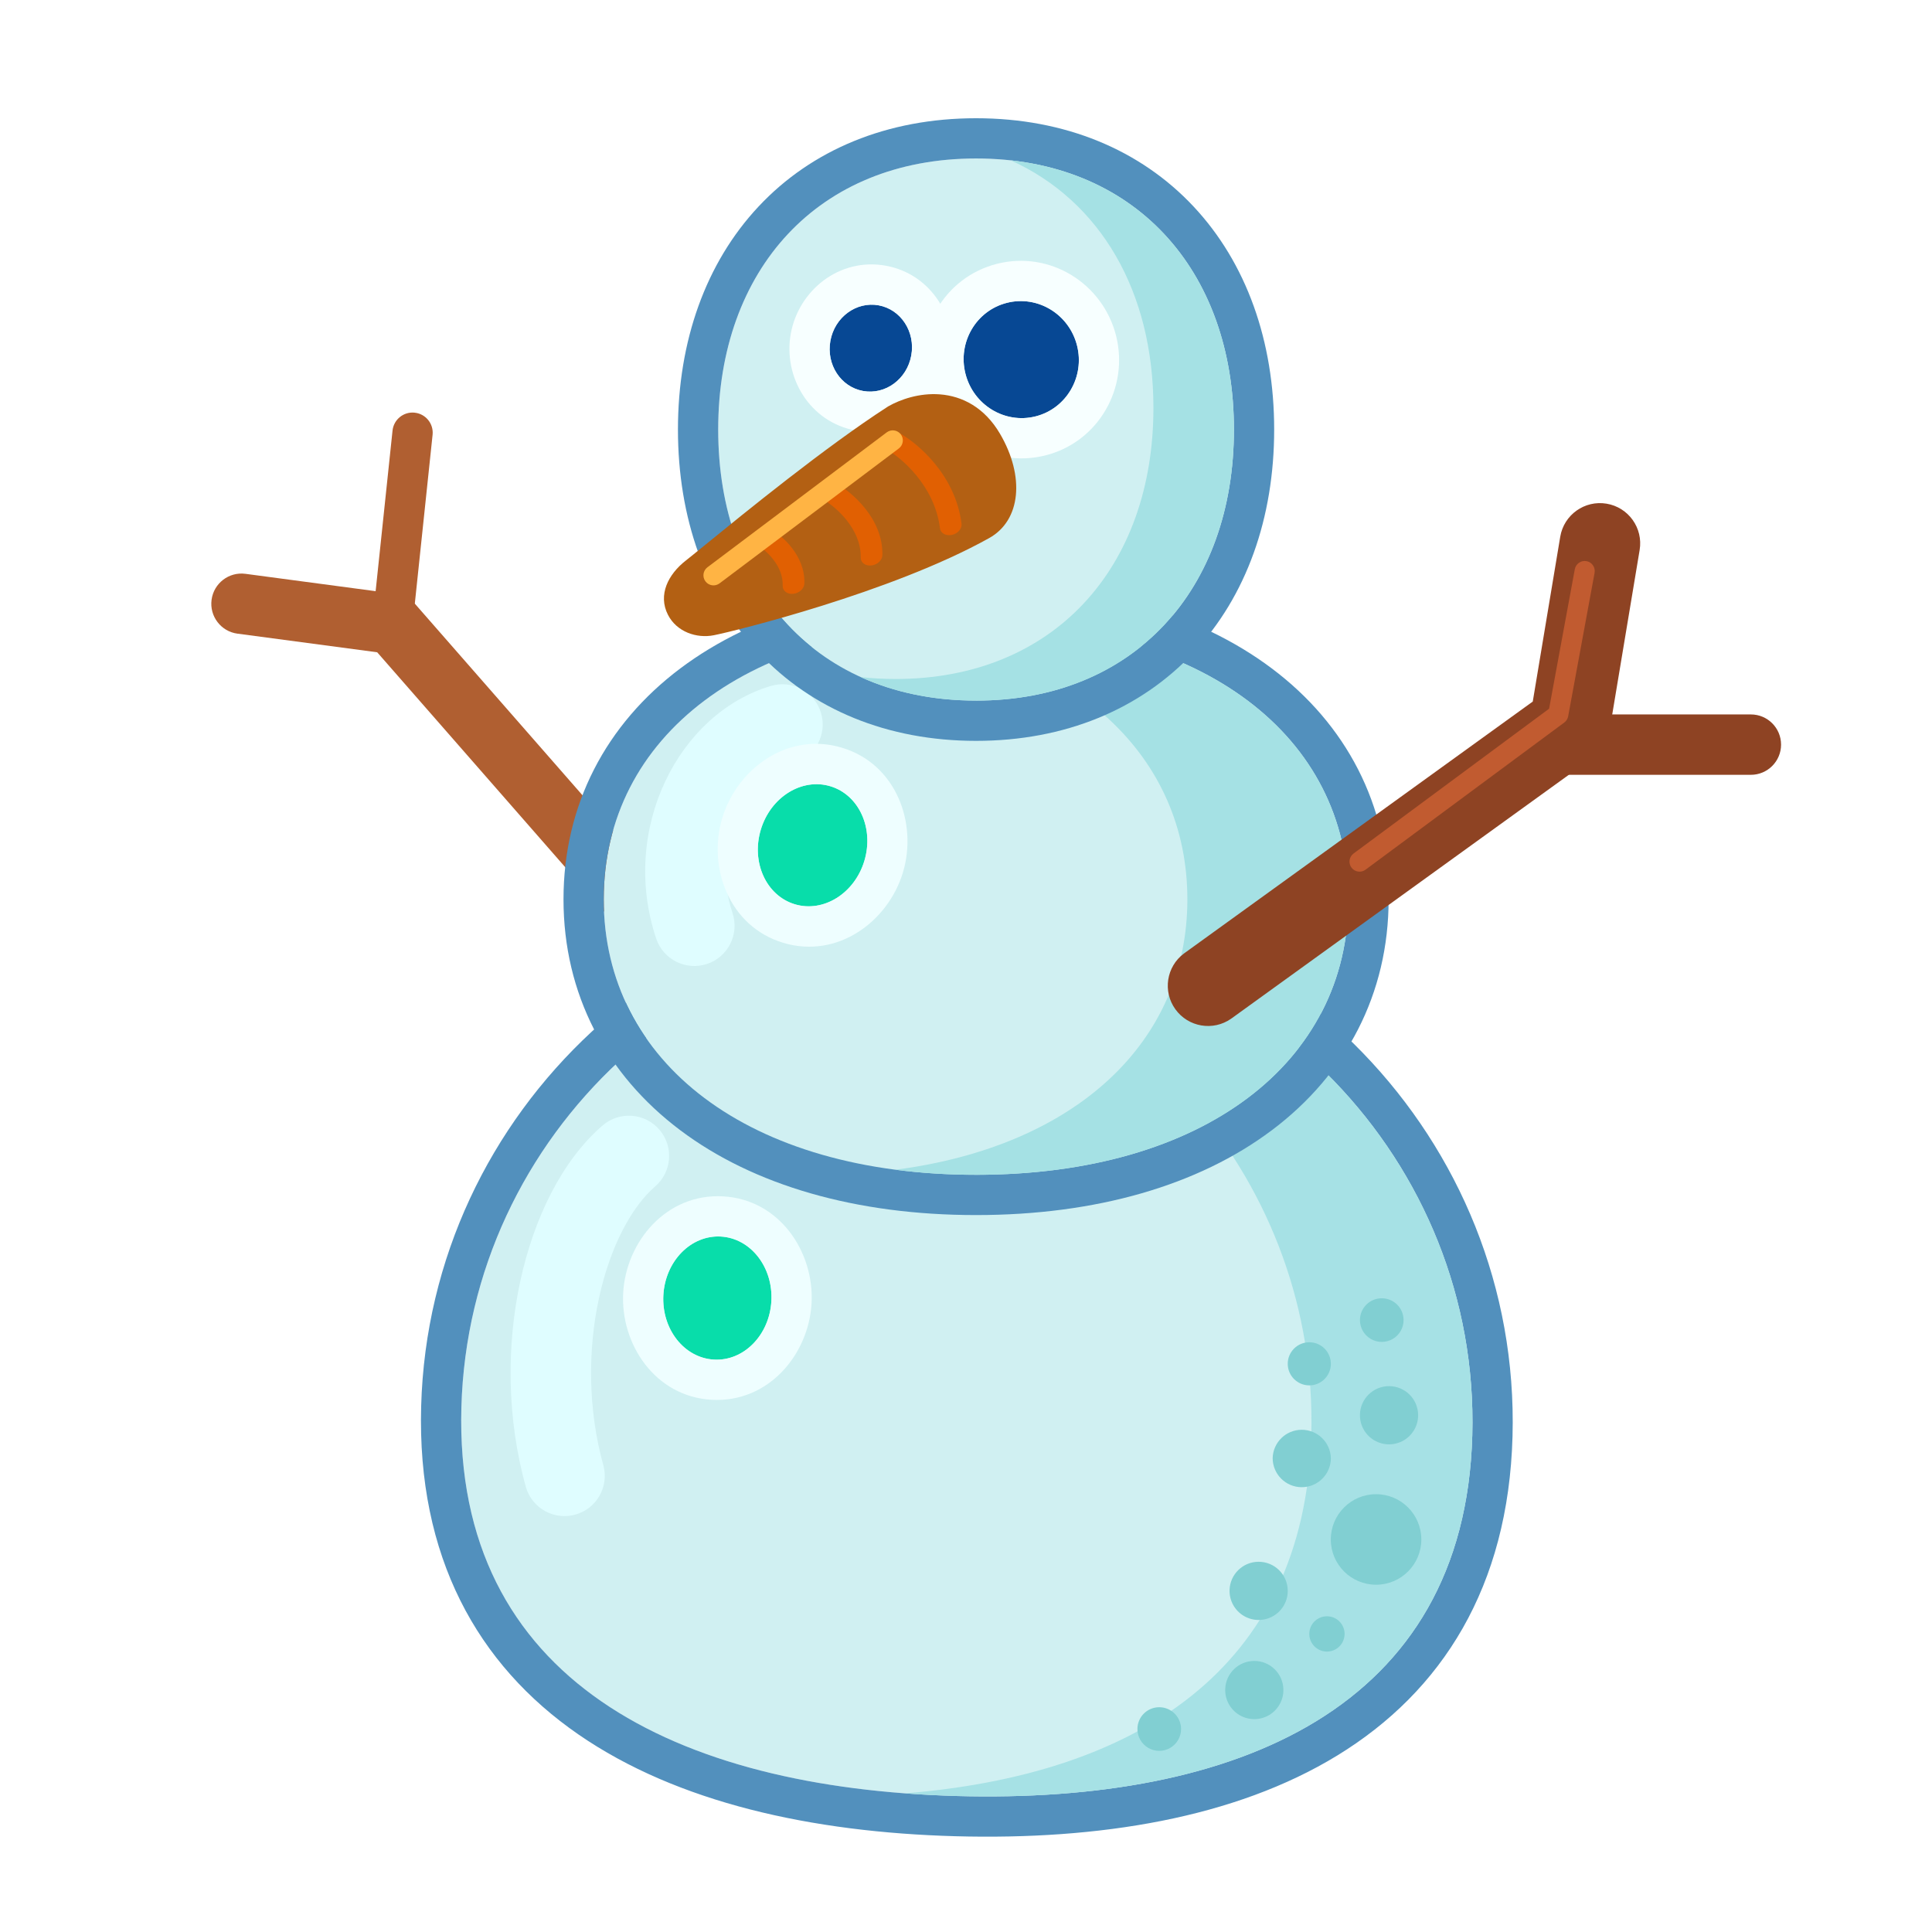
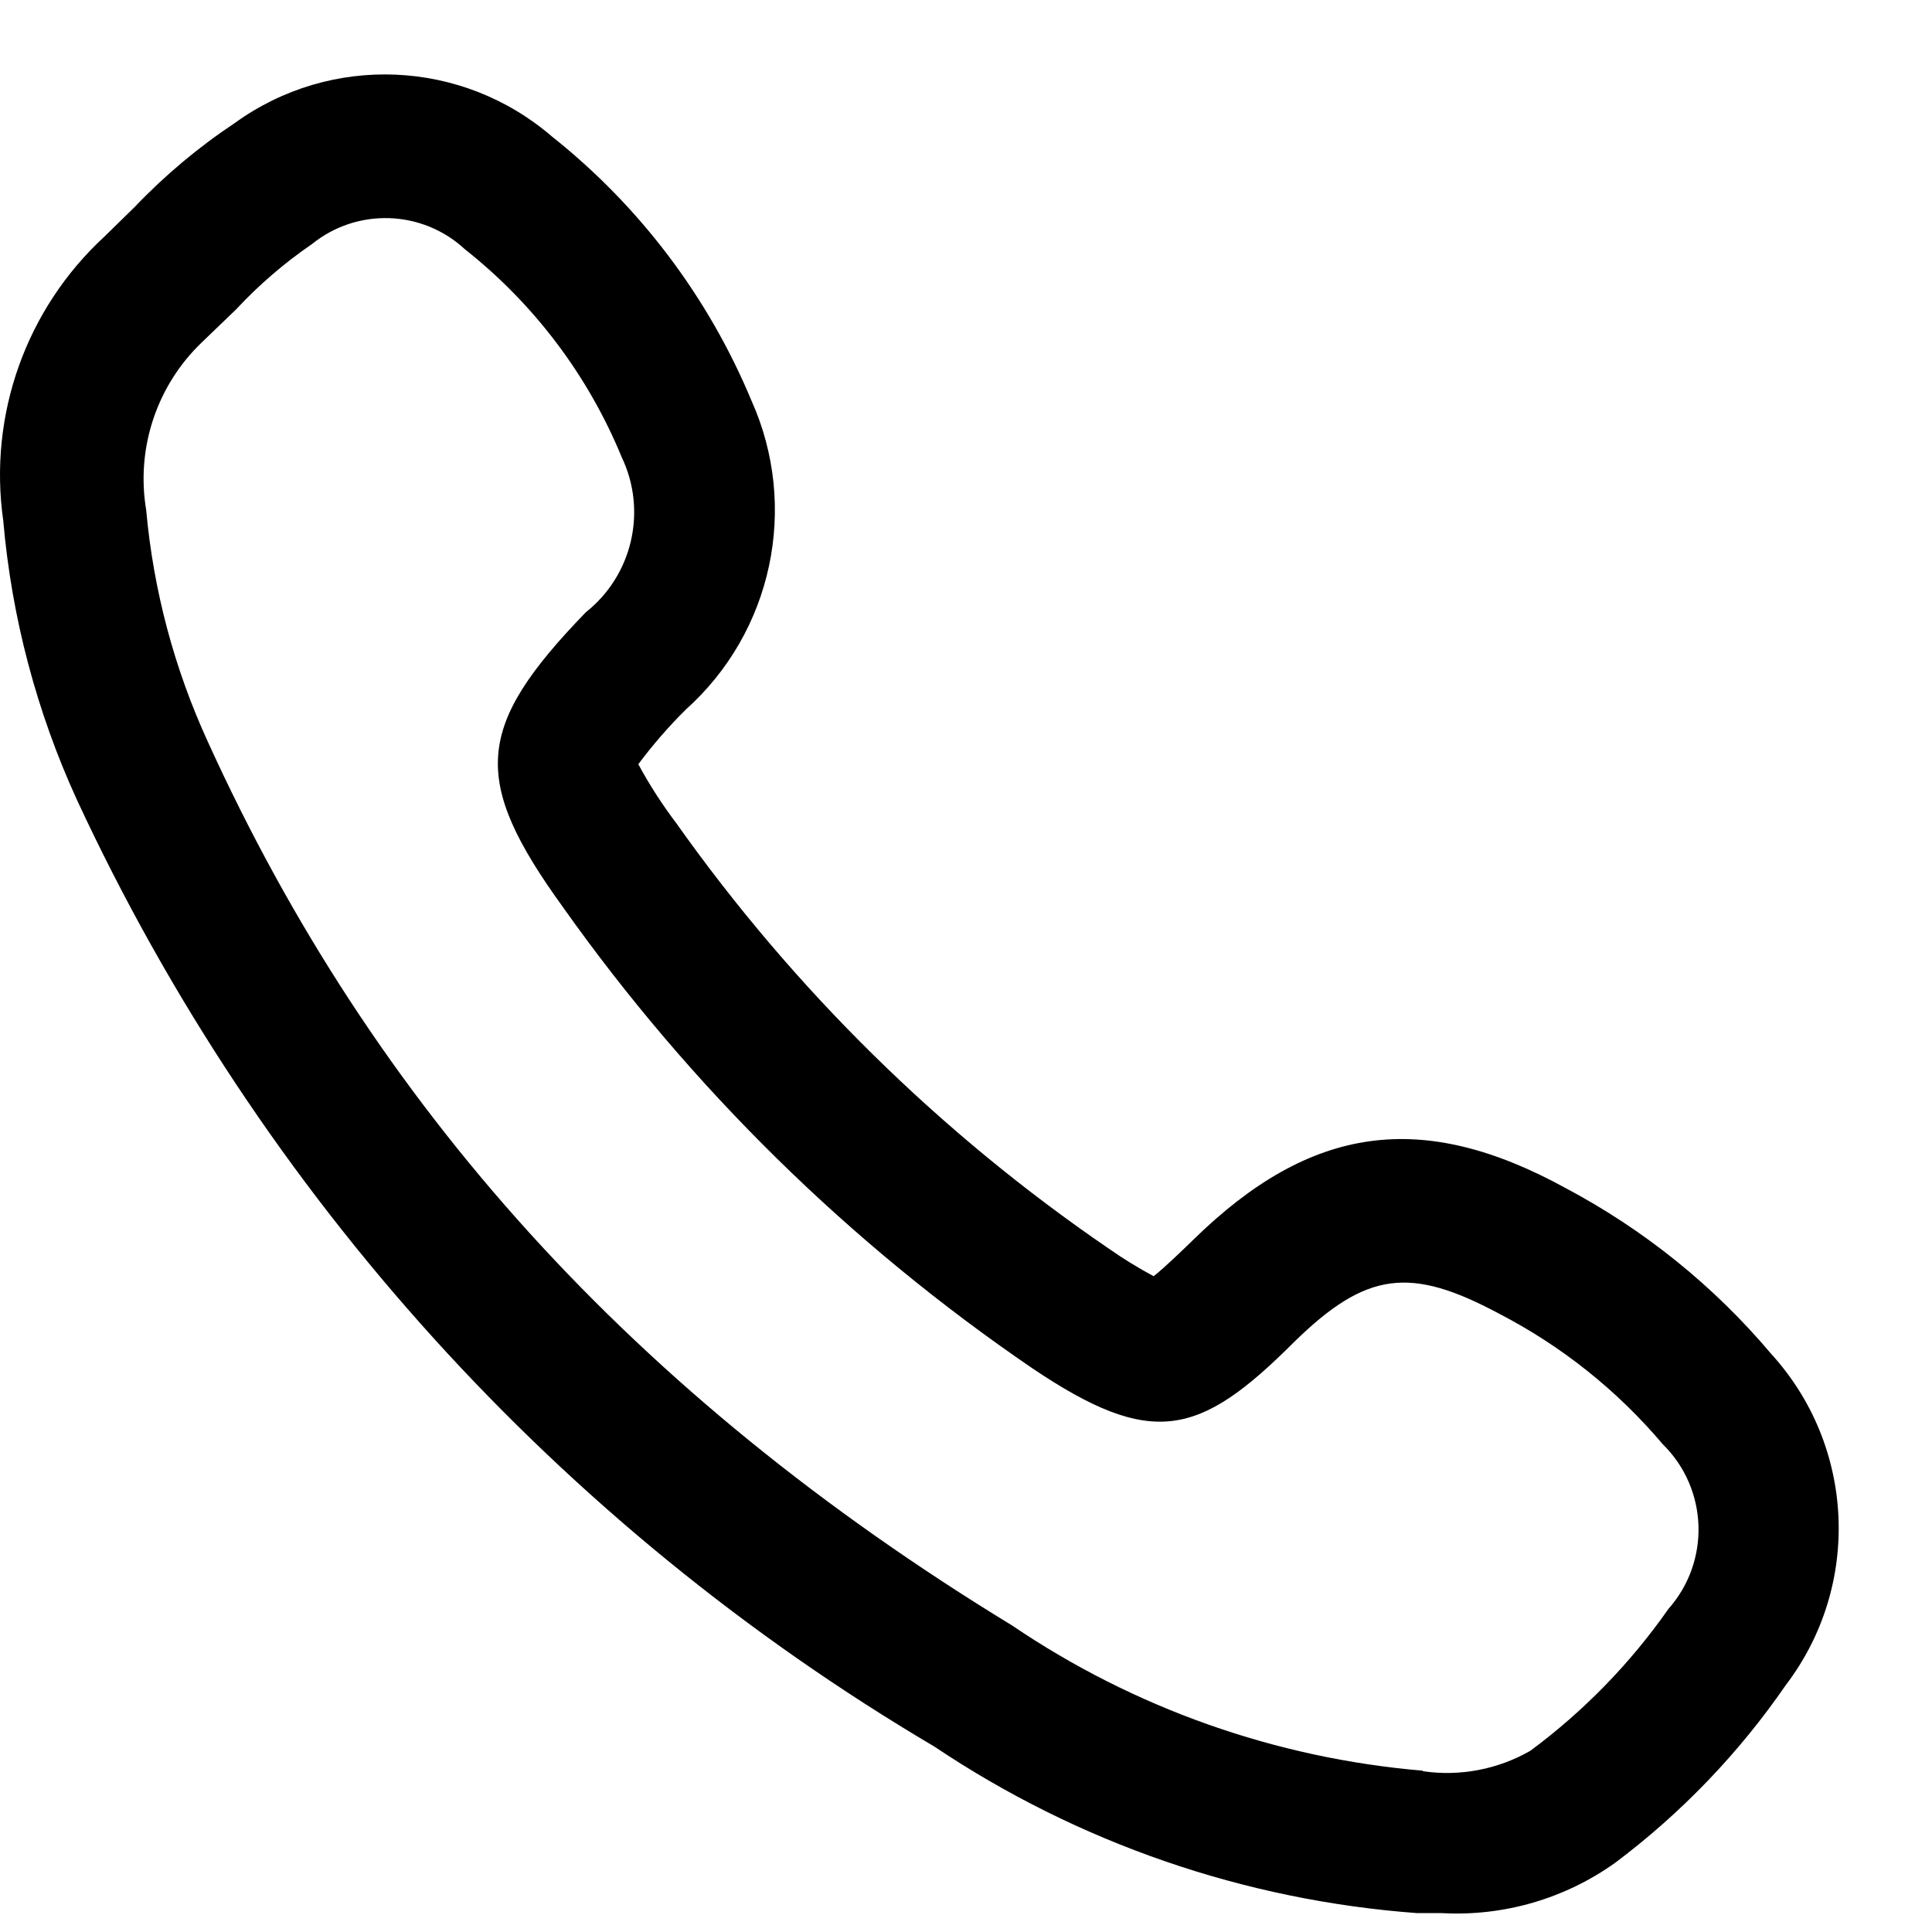
- <svg xmlns="http://www.w3.org/2000/svg" t="1727680237141" class="icon" viewBox="0 0 1024 1024" version="1.1" p-id="8287" width="200" height="200">
-   <path d="M112.139 317.888a16 16 0 0 1 17.973-13.749l80 10.667a16 16 0 0 1 9.92 5.333l149.333 170.667a16 16 0 0 1-24.075 21.067L199.925 345.728l-74.037-9.867a16 16 0 0 1-13.749-17.973z" fill="#B05F31" p-id="8288" />
-   <path d="M219.787 218.731a10.667 10.667 0 0 1 9.493 11.723l-10.667 101.333a10.667 10.667 0 1 1-21.227-2.24l10.667-101.333a10.667 10.667 0 0 1 11.733-9.493z" fill="#B05F31" p-id="8289" />
-   <path d="M780.341 760.779c-4.021 145.035-125.44 195.232-273.397 191.136-147.947-4.107-266.411-60.949-262.4-205.973 4.021-145.035 127.221-259.285 275.179-255.189 147.947 4.107 264.64 125.003 260.619 270.027z" fill="#D0F0F2" p-id="8290" />
-   <path d="M708.747 930.475c-54.336 33.205-126.421 44.864-202.389 42.763-75.979-2.112-147.307-17.739-199.723-53.909-53.739-37.088-85.611-94.485-83.413-173.984 4.363-157.216 137.76-280.331 297.088-275.915 159.339 4.416 285.717 134.731 281.355 291.947-2.197 79.499-37.205 135.04-92.917 169.099z m-201.813 21.44c147.968 4.096 269.387-46.101 273.408-191.136 4.021-145.024-112.661-265.92-260.619-270.027-147.947-4.096-271.147 110.144-275.179 255.179-4.011 145.035 114.443 201.877 262.4 205.973z" fill="#5290BD" p-id="8291" />
-   <path d="M349.483 598.731a21.333 21.333 0 0 1-2.219 30.08c-12.245 10.581-23.808 31.477-29.824 59.36-5.92 27.392-5.888 59.019 2.432 88.747a21.333 21.333 0 0 1-41.077 11.499c-10.347-36.939-10.315-75.637-3.061-109.248 7.147-33.12 21.92-63.893 43.669-82.656a21.333 21.333 0 0 1 30.08 2.219z" fill="#DFFDFF" p-id="8292" />
-   <path d="M479.637 950.517c120.459-9.717 211.893-64.213 215.371-189.739 3.701-133.365-94.677-246.325-225.579-266.816a274.752 274.752 0 0 1 50.293-3.2c147.947 4.096 264.64 124.992 260.619 270.016-4.021 145.035-125.44 195.232-273.397 191.136a577.451 577.451 0 0 1-27.307-1.387z" fill="#A6E1E5" p-id="8293" />
-   <path d="M705.387 722.848a11.424 11.424 0 1 1-22.859 0 11.424 11.424 0 0 1 22.848 0zM751.637 749.696a15.424 15.424 0 1 1-30.837 0 15.424 15.424 0 0 1 30.837 0zM743.925 699.573a11.563 11.563 0 1 1-23.125 0 11.563 11.563 0 0 1 23.125 0zM753.333 815.947a23.989 23.989 0 1 1-47.979 0 23.989 23.989 0 0 1 47.979 0zM705.387 772.821a15.424 15.424 0 1 1-30.848 0 15.424 15.424 0 0 1 30.837 0zM712.661 865.92a9.355 9.355 0 1 1-18.709 0 9.355 9.355 0 0 1 18.709 0zM680.224 895.339a15.424 15.424 0 1 1-30.837 0 15.424 15.424 0 0 1 30.837 0zM682.528 842.784a15.424 15.424 0 1 1-30.837 0 15.424 15.424 0 0 1 30.837 0zM625.984 916.32a11.563 11.563 0 1 1-23.125 0 11.563 11.563 0 0 1 23.125 0z" fill="#81CFD2" p-id="8294" />
-   <path d="M714.667 476.672c0 86.187-76.565 145.995-197.333 145.995S320 562.859 320 476.661C320 390.485 396.565 330.667 517.333 330.667S714.667 390.475 714.667 476.672z" fill="#D0F0F2" p-id="8295" />
-   <path d="M674.101 599.04C635.221 628.267 581.013 644.011 517.333 644.011c-63.669 0-117.899-15.744-156.768-44.96C321.205 569.483 298.667 526.784 298.667 476.672c0-50.112 22.539-92.811 61.899-122.389C399.445 325.088 453.653 309.333 517.333 309.333c63.669 0 117.899 15.744 156.768 44.96C713.461 383.851 736 426.56 736 476.661c0 50.112-22.539 92.811-61.899 122.389zM517.333 622.677c120.768 0 197.333-59.808 197.333-146.005C714.667 390.485 638.101 330.667 517.333 330.667S320 390.475 320 476.672c0 86.187 76.565 145.995 197.333 145.995z" fill="#5290BD" p-id="8296" />
-   <path d="M435.179 377.952a21.333 21.333 0 0 1-14.4 26.507c-23.04 6.816-45.227 41.419-32.533 79.467a21.333 21.333 0 1 1-40.48 13.483c-19.328-57.952 11.829-119.349 60.907-133.867a21.333 21.333 0 0 1 26.507 14.4z" fill="#DFFDFF" p-id="8297" />
-   <path d="M474.667 619.989C570.517 607.488 629.333 552.213 629.333 476.661c0-75.541-58.816-130.816-154.667-143.317a330.027 330.027 0 0 1 42.667-2.677C638.101 330.667 714.667 390.475 714.667 476.672c0 86.187-76.565 145.995-197.333 145.995a330.027 330.027 0 0 1-42.667-2.667z" fill="#A5E1E4" p-id="8298" />
-   <path d="M654.005 227.669c0 84.811-53.035 143.659-136.672 143.659s-136.672-58.848-136.672-143.659c0-84.821 53.035-143.669 136.672-143.669s136.672 58.848 136.672 143.669z" fill="#D0F0F2" p-id="8299" />
-   <path d="M632.597 345.888c-28.171 30.08-68.203 46.784-115.264 46.784-47.061 0-87.093-16.704-115.264-46.784-28.043-29.931-42.741-71.381-42.741-118.219 0-46.848 14.699-88.299 42.741-118.229 28.171-30.08 68.203-46.773 115.264-46.773 47.061 0 87.093 16.693 115.264 46.773 28.043 29.931 42.741 71.381 42.741 118.229 0 46.837-14.699 88.288-42.741 118.219zM517.333 371.339c83.637 0 136.672-58.859 136.672-143.68 0-84.8-53.035-143.659-136.672-143.659s-136.672 58.848-136.672 143.669c0 84.811 53.035 143.659 136.672 143.659z" fill="#5290BD" p-id="8300" />
-   <path d="M474.667 359.883c83.637 0 136.672-58.848 136.672-143.68 0-61.685-28.064-109.653-75.563-131.2 72.917 8.053 118.229 64.267 118.229 142.667 0 84.811-53.035 143.659-136.672 143.659-22.795 0-43.317-4.373-61.12-12.448 5.973 0.661 12.128 1.003 18.453 1.003z" fill="#A5E1E4" p-id="8301" />
-   <path d="M570.848 183.125c4.192 16.619-5.632 33.44-21.973 37.568-16.32 4.128-32.96-6.005-37.163-22.624-4.203-16.619 5.632-33.44 21.963-37.568 16.32-4.128 32.96 6.005 37.173 22.613z" fill="#074894" p-id="8302" />
-   <path d="M591.531 177.899c6.997 27.691-9.323 56.373-37.419 63.467-28.096 7.115-56.085-10.368-63.083-38.069-6.997-27.691 9.323-56.373 37.419-63.477 28.096-7.104 56.075 10.379 63.083 38.08z m-42.645 42.795c16.32-4.128 26.165-20.949 21.963-37.568-4.203-16.619-20.853-26.752-37.173-22.613-16.331 4.117-26.165 20.939-21.973 37.557 4.213 16.619 20.853 26.752 37.184 22.613z" fill="#F7FFFF" p-id="8303" />
-   <path d="M482.987 188.416c-2.272 12.544-13.717 20.96-25.557 18.805-11.84-2.144-19.584-14.048-17.301-26.592 2.272-12.533 13.717-20.949 25.547-18.805 11.84 2.155 19.595 14.059 17.312 26.592z" fill="#074894" p-id="8304" />
-   <path d="M503.979 192.235c-4.171 22.976-25.813 40.437-50.357 35.979-24.555-4.459-38.656-28.416-34.485-51.392 4.171-22.976 25.813-40.448 50.347-35.989 24.555 4.459 38.667 28.427 34.496 51.403z m-46.549 14.987c11.84 2.155 23.285-6.261 25.557-18.805 2.283-12.533-5.472-24.437-17.312-26.592-11.84-2.144-23.275 6.272-25.547 18.805-2.283 12.544 5.472 24.448 17.301 26.592z" fill="#F7FFFF" p-id="8305" />
-   <path d="M851.509 266.955a21.333 21.333 0 0 1 17.536 24.555l-16 96a21.333 21.333 0 0 1-8.555 13.781l-192 138.667a21.333 21.333 0 0 1-24.981-34.581L812.395 371.84l14.56-87.349a21.333 21.333 0 0 1 24.555-17.536z" fill="#8E4323" p-id="8306" />
-   <path d="M816 394.667a16 16 0 0 1 16-16h96a16 16 0 0 1 0 32h-96a16 16 0 0 1-16-16z" fill="#8E4323" p-id="8307" />
-   <path d="M840.885 297.419a5.333 5.333 0 0 1 4.277 6.208l-13.995 76a5.333 5.333 0 0 1-2.069 3.328l-105.333 77.995a5.333 5.333 0 0 1-6.357-8.565l103.648-76.757 13.621-73.92a5.333 5.333 0 0 1 6.208-4.288z" fill="#C15B30" p-id="8308" />
-   <path d="M458.133 456.267c-5.195 17.28-21.707 27.573-36.864 23.008-15.157-4.555-23.232-22.261-18.027-39.541 5.195-17.28 21.707-27.573 36.864-23.008 15.157 4.555 23.232 22.261 18.027 39.541z" fill="#08DDAA" p-id="8309" />
-   <path d="M478.571 462.411c-7.819 25.973-34.581 45.984-63.445 37.301-28.875-8.693-40.128-40.149-32.32-66.133 7.819-25.963 34.581-45.973 63.445-37.28 28.875 8.683 40.139 40.149 32.32 66.112z m-57.301 16.875c15.168 4.555 31.669-5.749 36.864-23.019 5.205-17.28-2.869-34.987-18.027-39.541-15.157-4.565-31.669 5.739-36.864 23.008-5.205 17.28 2.869 34.987 18.027 39.552z" fill="#EEFEFF" p-id="8310" />
-   <path d="M408.853 689.6c-1.013 18.027-14.645 31.904-30.453 31.019-15.808-0.885-27.808-16.203-26.805-34.208 1.013-18.016 14.645-31.893 30.453-31.019 15.808 0.885 27.797 16.203 26.795 34.208z" fill="#08DDAA" p-id="8311" />
-   <path d="M430.144 690.795c-1.515 27.072-22.827 52.8-52.928 51.125-30.101-1.675-48.427-29.621-46.912-56.704 1.504-27.072 22.827-52.8 52.928-51.125 30.101 1.675 48.427 29.621 46.912 56.704z m-51.733 29.824c15.797 0.885 29.429-13.003 30.432-31.019 1.003-18.005-10.987-33.323-26.795-34.208-15.808-0.885-29.44 13.003-30.453 31.019-1.003 18.016 10.997 33.323 26.805 34.208z" fill="#EEFEFF" p-id="8312" />
-   <path d="M520.832 235.307c-12.8-21.867-34.837-16.288-44.64-10.731-40.32 26.059-95.467 72.661-106.048 80.853-14.976 11.627-4.725 22.933 6.112 20.8 10.325-2.027 92.373-22.229 142.827-50.347 9.152-5.109 13.6-20.309 1.749-40.565z" fill="#E58B04" p-id="8313" />
-   <path d="M470.667 215.445l0.267-0.149c6.208-3.52 16.277-7.125 27.275-6.272 11.68 0.896 23.595 6.827 31.829 20.907 13.163 22.485 11.147 45.835-5.76 55.264-26.197 14.603-60.16 26.933-88.459 35.819-28.363 8.896-51.84 14.571-57.493 15.68-9.077 1.792-19.659-1.739-24.309-10.859-5.387-10.56 0.117-21.483 9.6-28.832 1.888-1.461 5.483-4.395 10.347-8.363 20.501-16.704 63.467-51.712 96.448-73.024l0.256-0.16z m5.525 9.131c9.803-5.547 31.84-11.147 44.64 10.741 11.851 20.256 7.403 35.456-1.76 40.565-50.432 28.117-132.491 48.32-142.816 50.347-10.837 2.133-21.088-9.173-6.112-20.8 2.091-1.611 5.931-4.747 11.061-8.917 20.768-16.928 62.645-51.04 94.987-71.936z" fill="#B36013" p-id="8314" />
-   <path d="M468.053 230.987c1.963-2.336 5.579-3.136 8.064-1.792 10.016 5.397 30.283 22.347 33.515 48.405 0.32 2.613-1.973 5.259-5.131 5.92-3.157 0.661-5.984-0.917-6.304-3.531-2.827-22.763-20.821-37.824-29.195-42.336-2.496-1.344-2.923-4.331-0.96-6.667zM434.88 257.653c2.005-2.304 5.632-3.061 8.085-1.675 4.341 2.443 10.528 7.147 15.616 13.547s9.333 14.837 9.099 24.725c-0.053 2.677-2.677 5.12-5.856 5.461-3.168 0.341-5.696-1.557-5.632-4.235 0.171-7.467-3.051-14.208-7.435-19.733a48.107 48.107 0 0 0-13.056-11.392c-2.464-1.387-2.827-4.373-0.821-6.699zM400.235 281.963c2.027-2.304 5.653-3.04 8.096-1.632 3.253 1.856 7.787 5.376 11.488 10.197 3.701 4.821 6.795 11.221 6.507 18.805-0.096 2.677-2.752 5.099-5.92 5.408-3.179 0.309-5.664-1.621-5.568-4.299 0.192-5.184-1.92-9.899-4.917-13.792a32.469 32.469 0 0 0-8.917-7.979c-2.453-1.397-2.795-4.395-0.768-6.709z" fill="#E16002" p-id="8315" />
-   <path d="M477.451 230.219a5.333 5.333 0 0 1-1.056 7.467l-95.019 71.509a5.333 5.333 0 0 1-6.411-8.533l95.019-71.499a5.333 5.333 0 0 1 7.467 1.056z" fill="#FFB444" p-id="8316" />
+ <svg xmlns="http://www.w3.org/2000/svg" t="1681103142996" class="icon" viewBox="0 0 1024 1024" version="1.1" p-id="1227" width="16" height="16">
+   <path d="M764.198 1013.988h-13.084a529.18 529.18 0 0 1-255.829-88.235A1139.94 1139.94 0 0 1 40.855 424.107 448.683 448.683 0 0 1 1.716 275.911a171.804 171.804 0 0 1 53.646-150.528l16.1-15.758a311.751 311.751 0 0 1 52.907-44.373 135.68 135.68 0 0 1 168.05 6.997A351.118 351.118 0 0 1 398.231 212.196a141.938 141.938 0 0 1-34.873 164.011c-9.045 8.988-17.408 18.603-25.031 28.843 5.86 10.866 12.572 21.276 20.025 31.118a909.938 909.938 0 0 0 229.49 225.735c7.566 5.291 15.417 10.126 23.609 14.507 5.518-4.267 15.303-13.767 21.049-19.342 62.18-60.871 121.173-69.177 197.404-27.307 41.529 22.016 78.507 51.826 108.828 87.78 44.658 48.981 47.9 122.88 7.794 175.559a405.049 405.049 0 0 1-90.283 94.094 144.498 144.498 0 0 1-92.046 26.795z m-10.069-75.207a88.747 88.747 0 0 0 56.946-10.809 326.03 326.03 0 0 0 73.216-75.207 63.431 63.431 0 0 0-3.015-87.324 285.184 285.184 0 0 0-86.756-69.177c-46.876-25.088-70.201-22.585-108.601 15.019-50.176 50.176-75.264 56.718-138.923 13.824a984.405 984.405 0 0 1-248.604-244.281c-48.924-67.698-46.649-95.573 12.06-156.274a67.698 67.698 0 0 0 19.058-82.261 272.612 272.612 0 0 0-83.058-110.137 61.952 61.952 0 0 0-81.18-2.731c-14.62 10.012-28.103 21.618-40.164 34.588l-18.034 17.351c-24.007 22.926-35.1 56.263-29.582 89.031 3.812 42.382 14.848 83.854 32.597 122.596 87.78 193.138 225.678 346.169 426.325 468.537a456.476 456.476 0 0 0 217.714 76.971v0.284z" p-id="1228" />
</svg>
